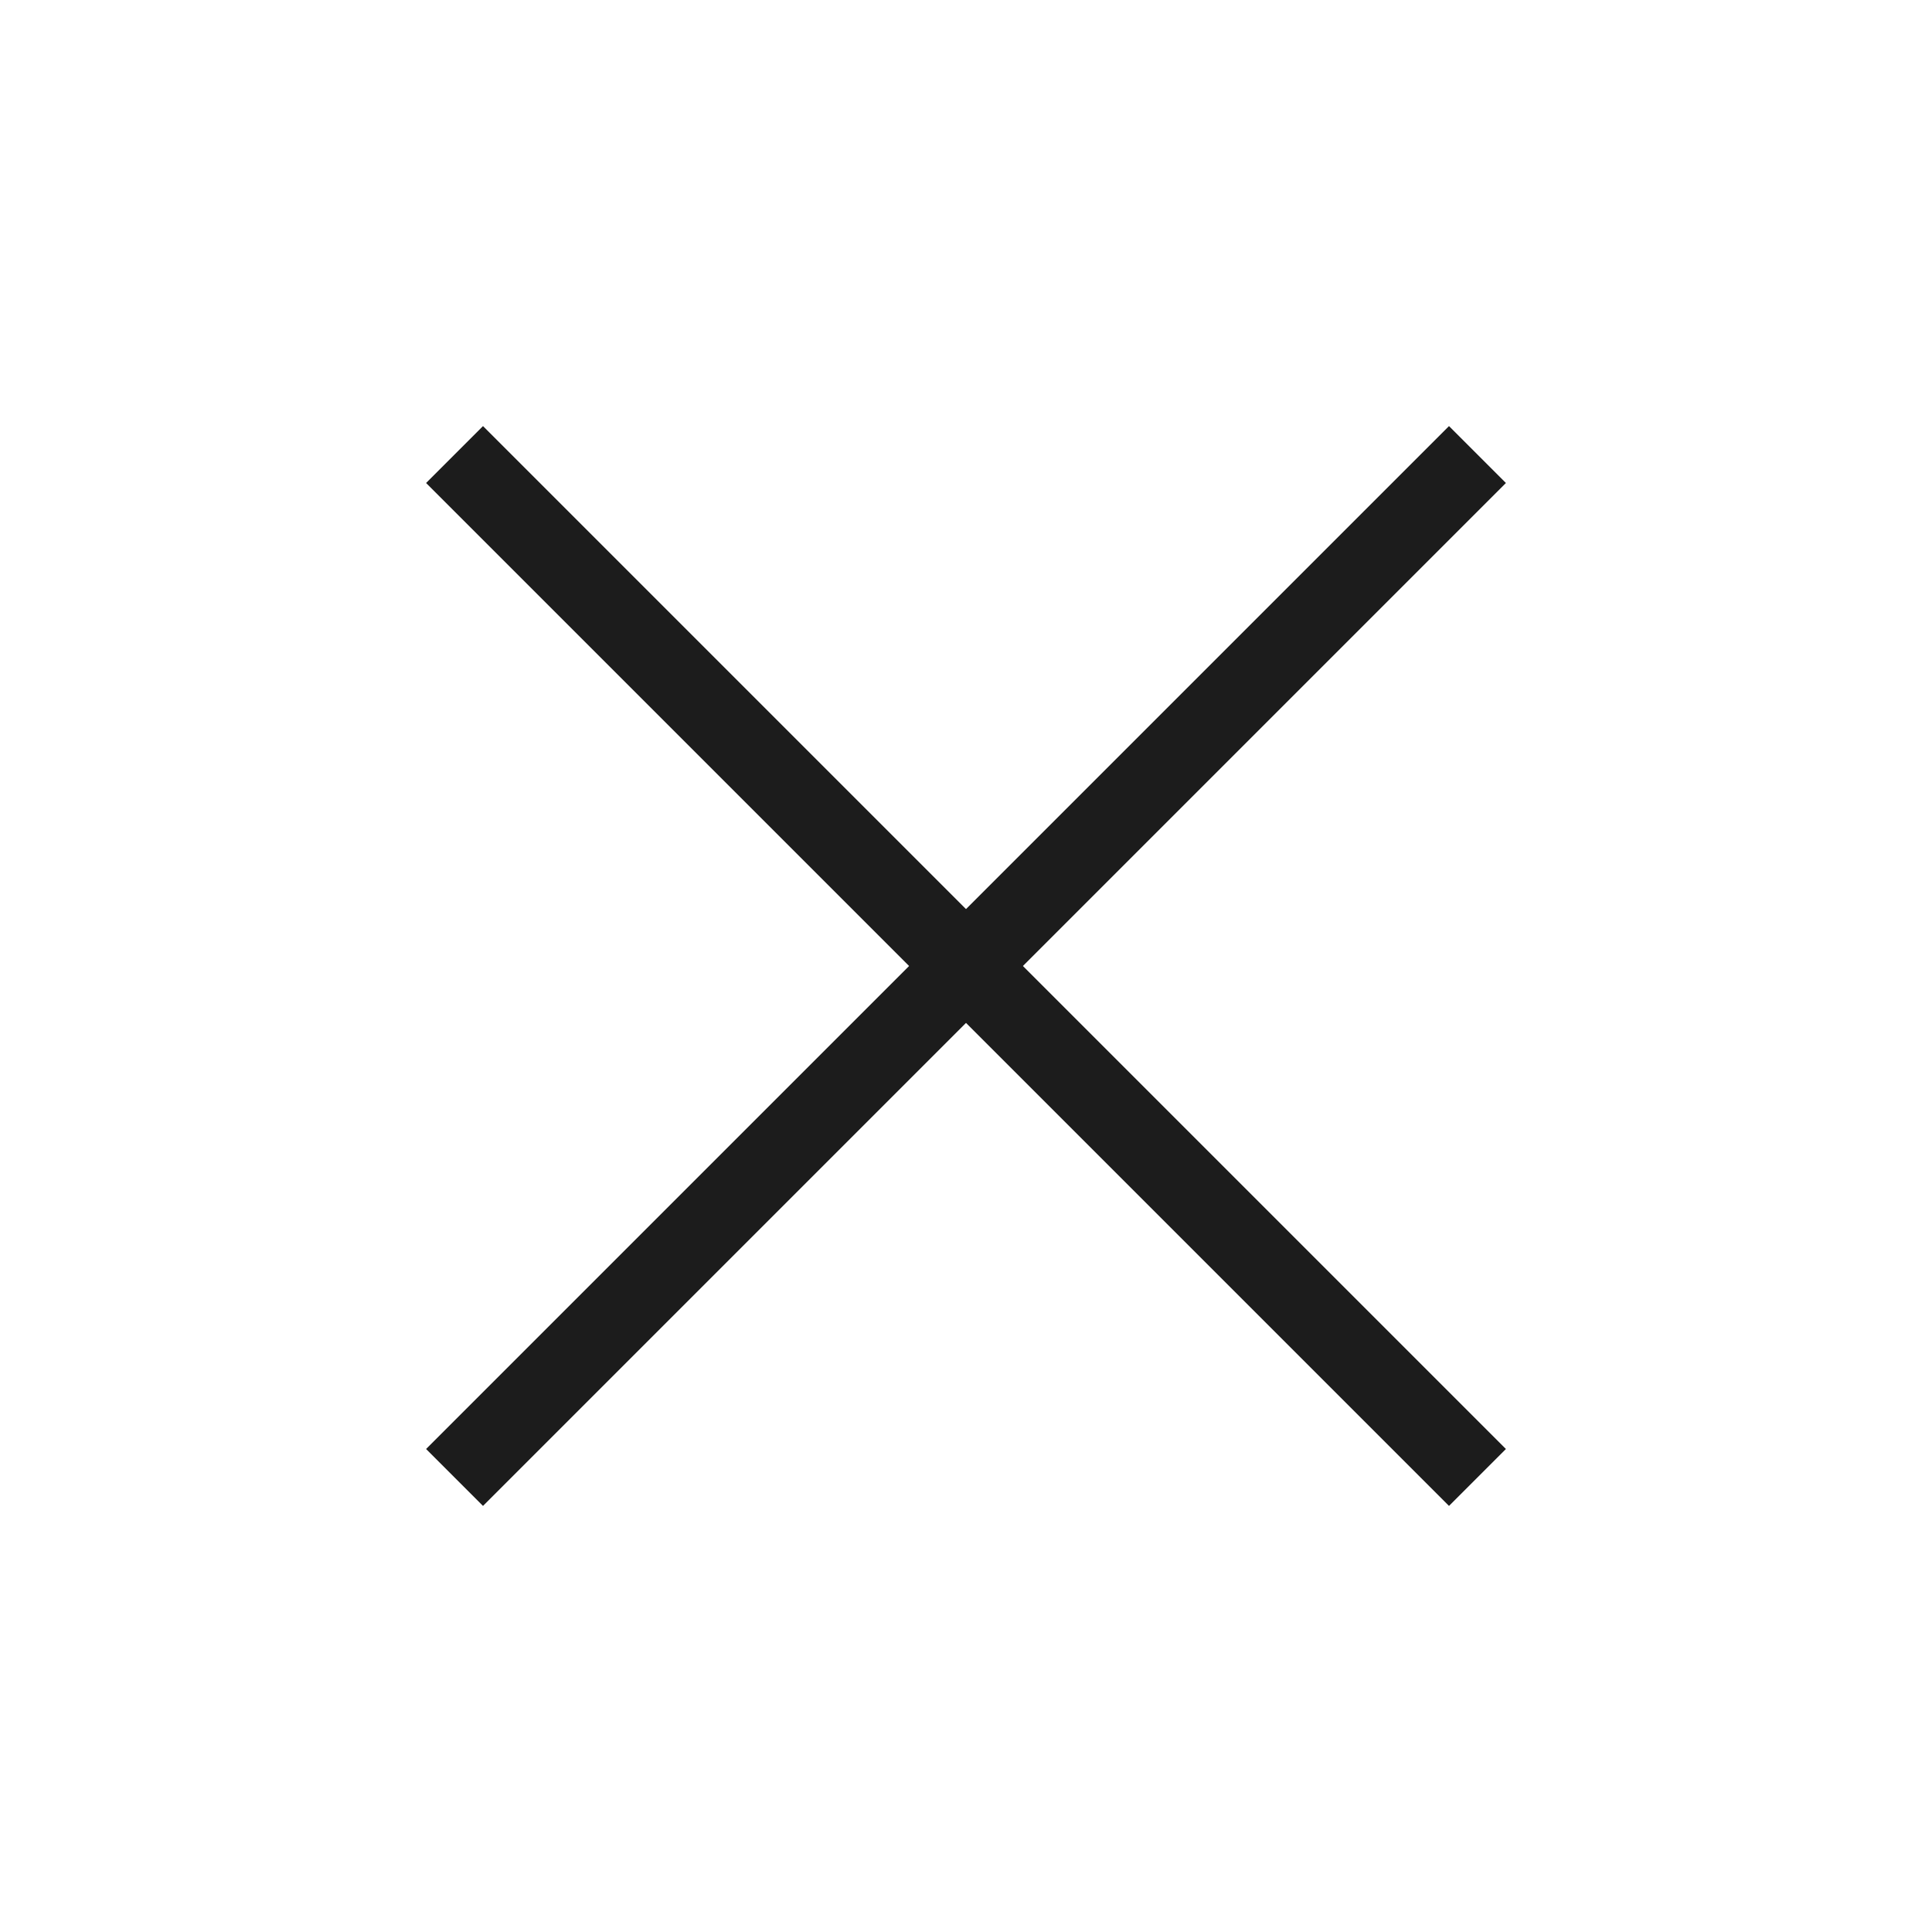
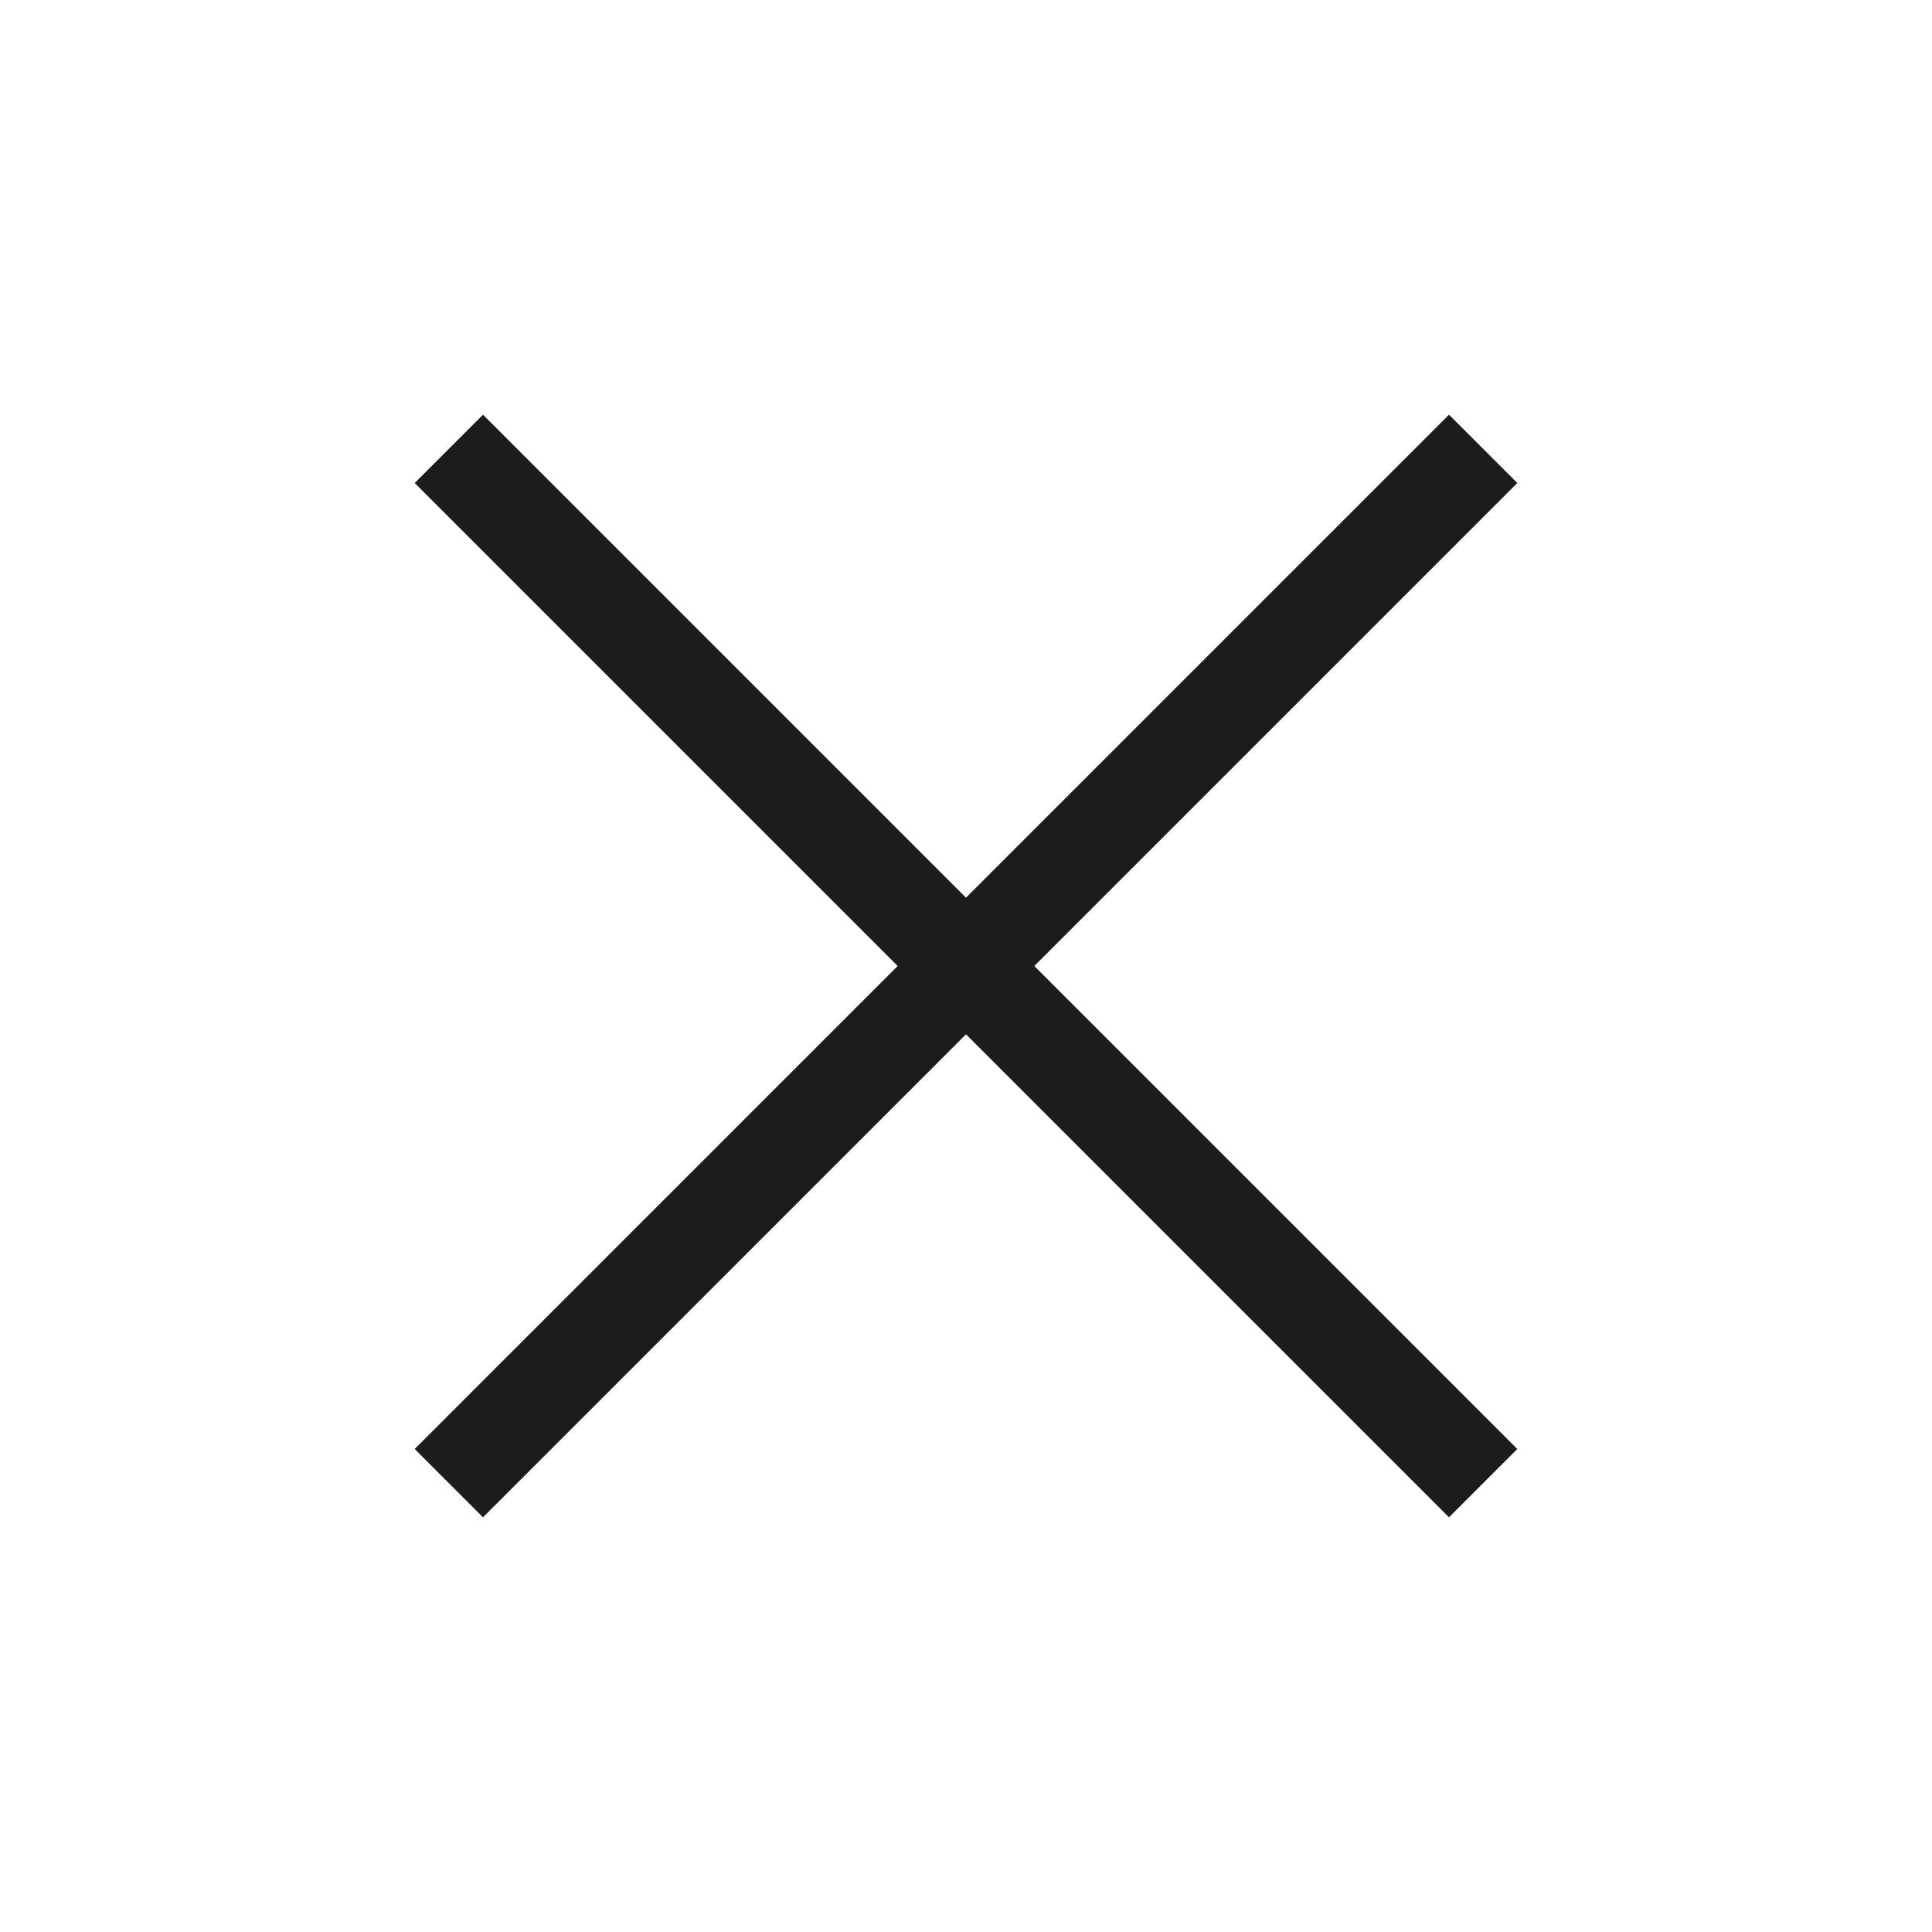
- <svg xmlns="http://www.w3.org/2000/svg" width="24" height="24" viewBox="0 0 24 24" fill="none">
-   <path d="M18 6L6 18" stroke="#1C1C1C" stroke-linecap="square" stroke-linejoin="round" />
-   <path d="M6 6L18 18" stroke="#1C1C1C" stroke-linecap="square" stroke-linejoin="round" />
+ <svg xmlns="http://www.w3.org/2000/svg" width="20" height="20" viewBox="0 0 20 20" fill="none">
+   <path d="M15 5L5 15" stroke="#1C1C1C" stroke-linecap="square" stroke-linejoin="round" />
+   <path d="M5 5L15 15" stroke="#1C1C1C" stroke-linecap="square" stroke-linejoin="round" />
</svg>
